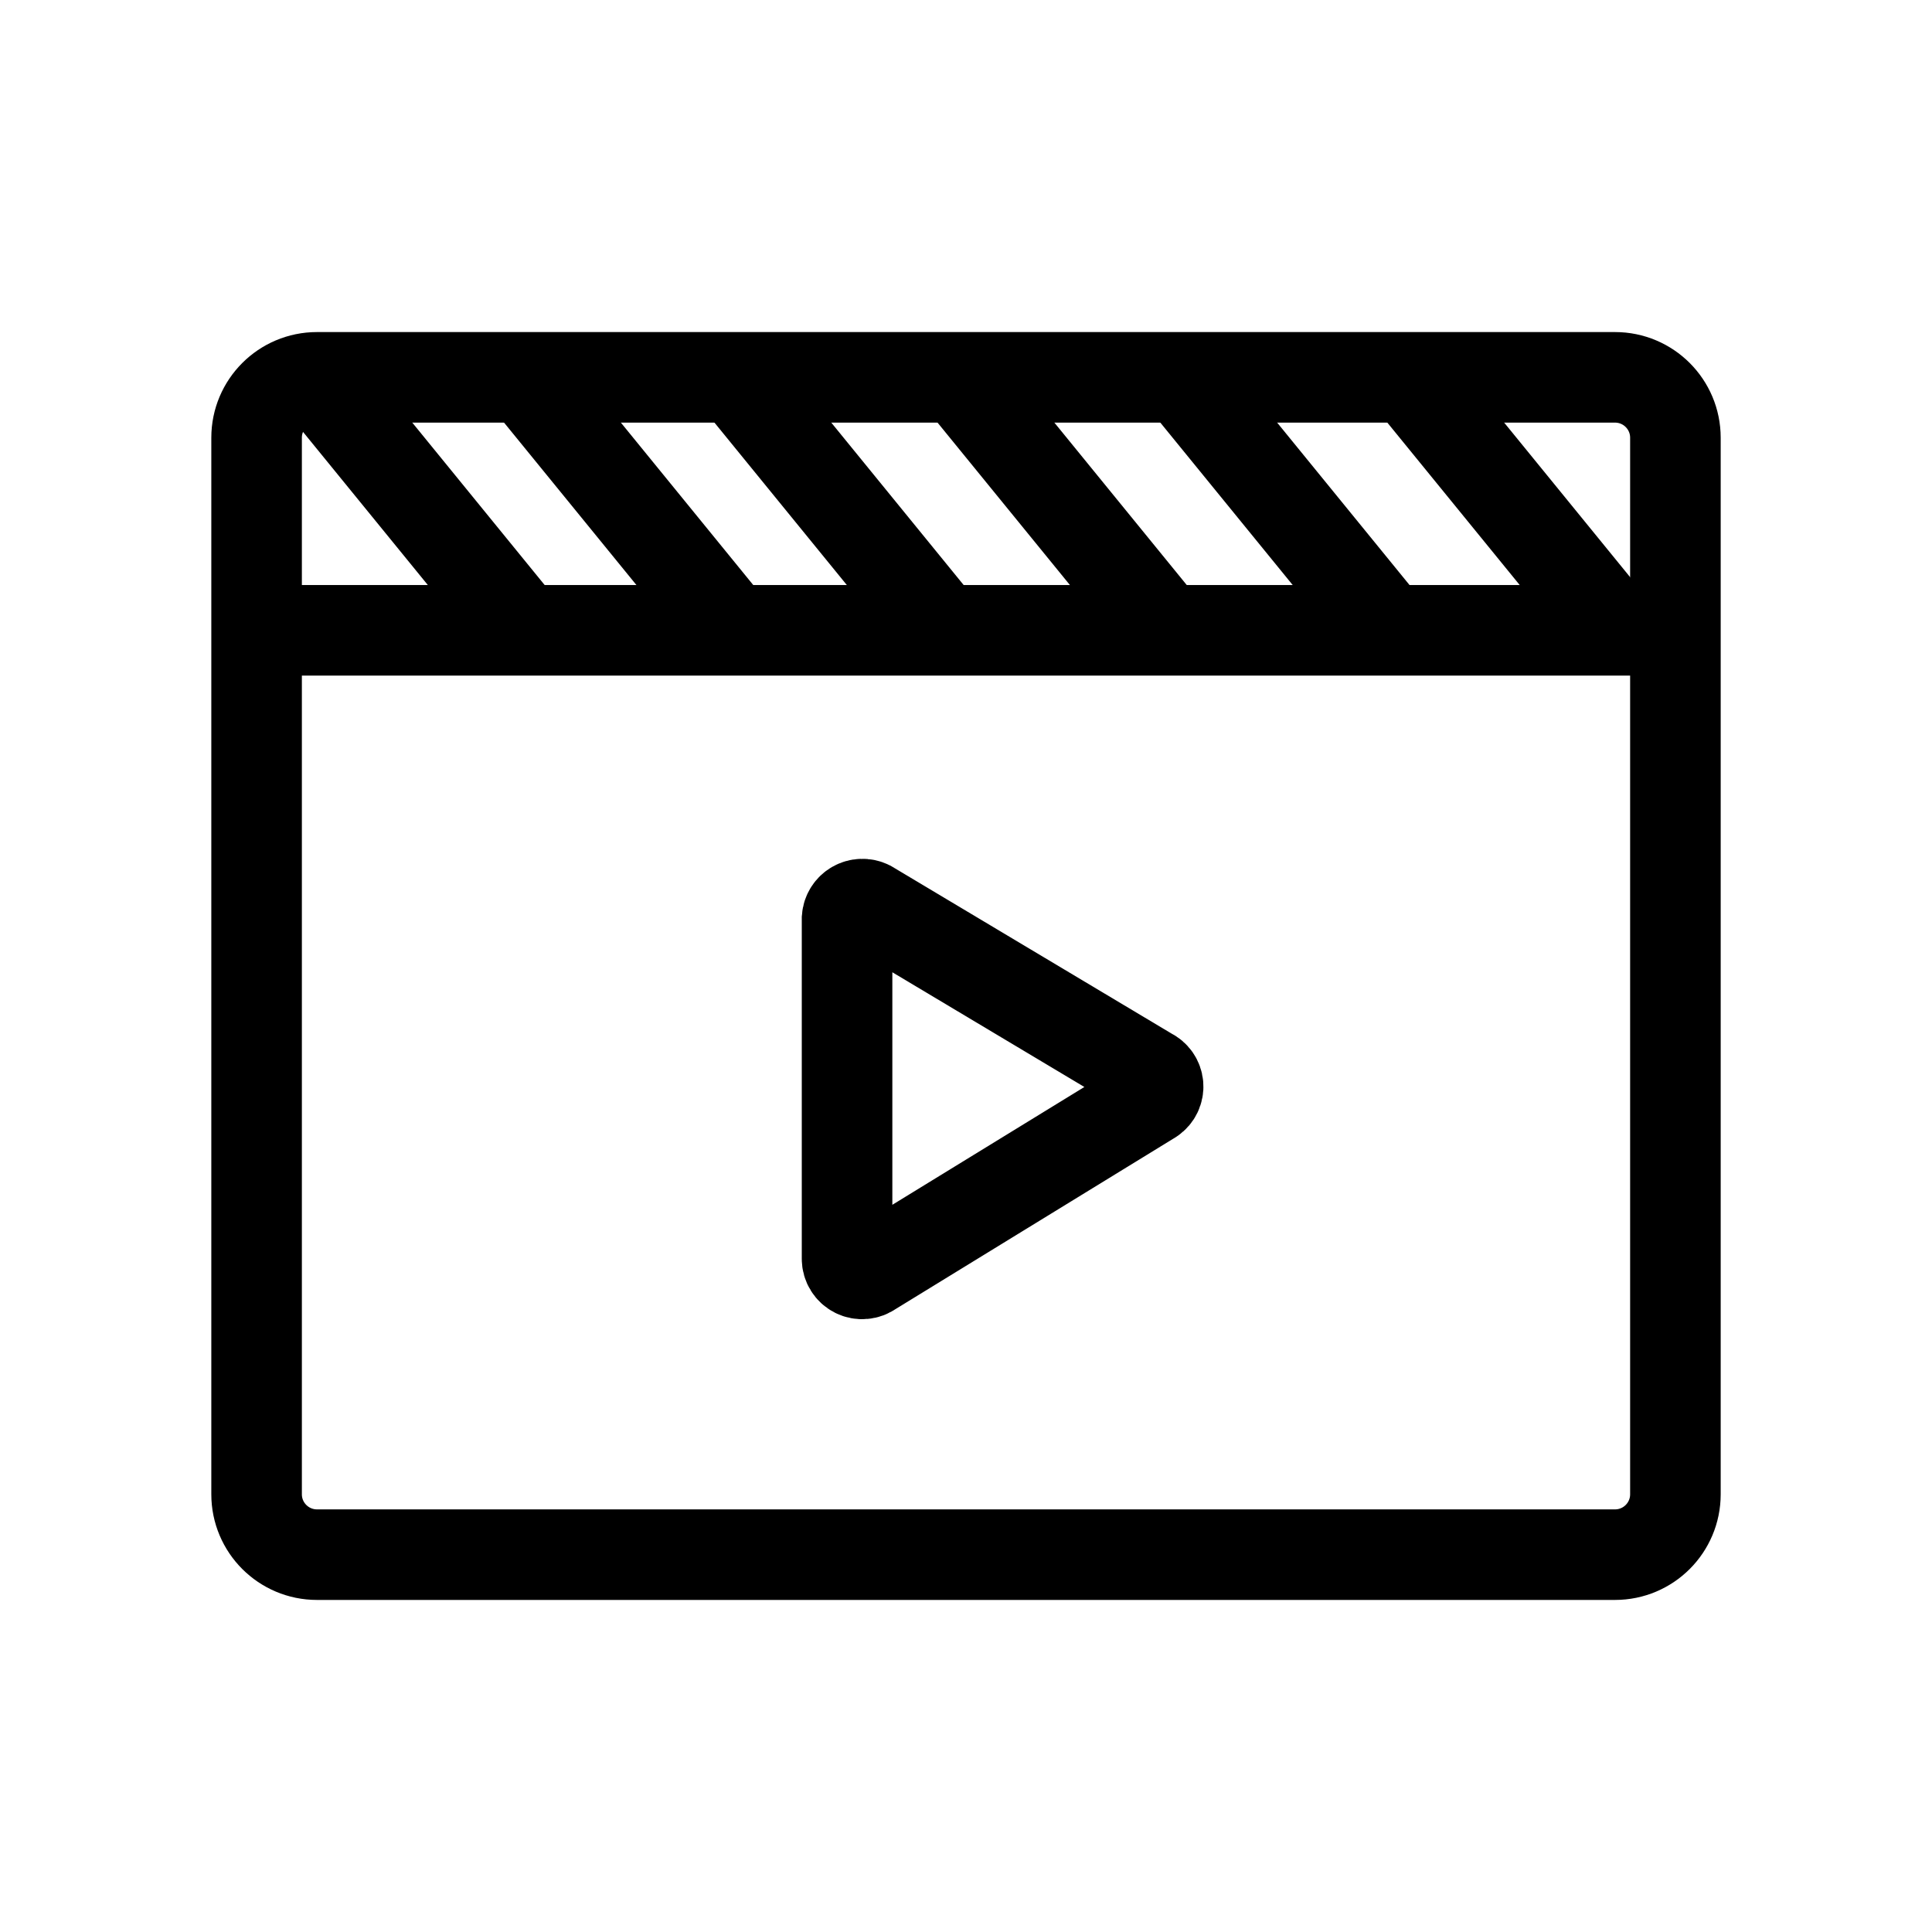
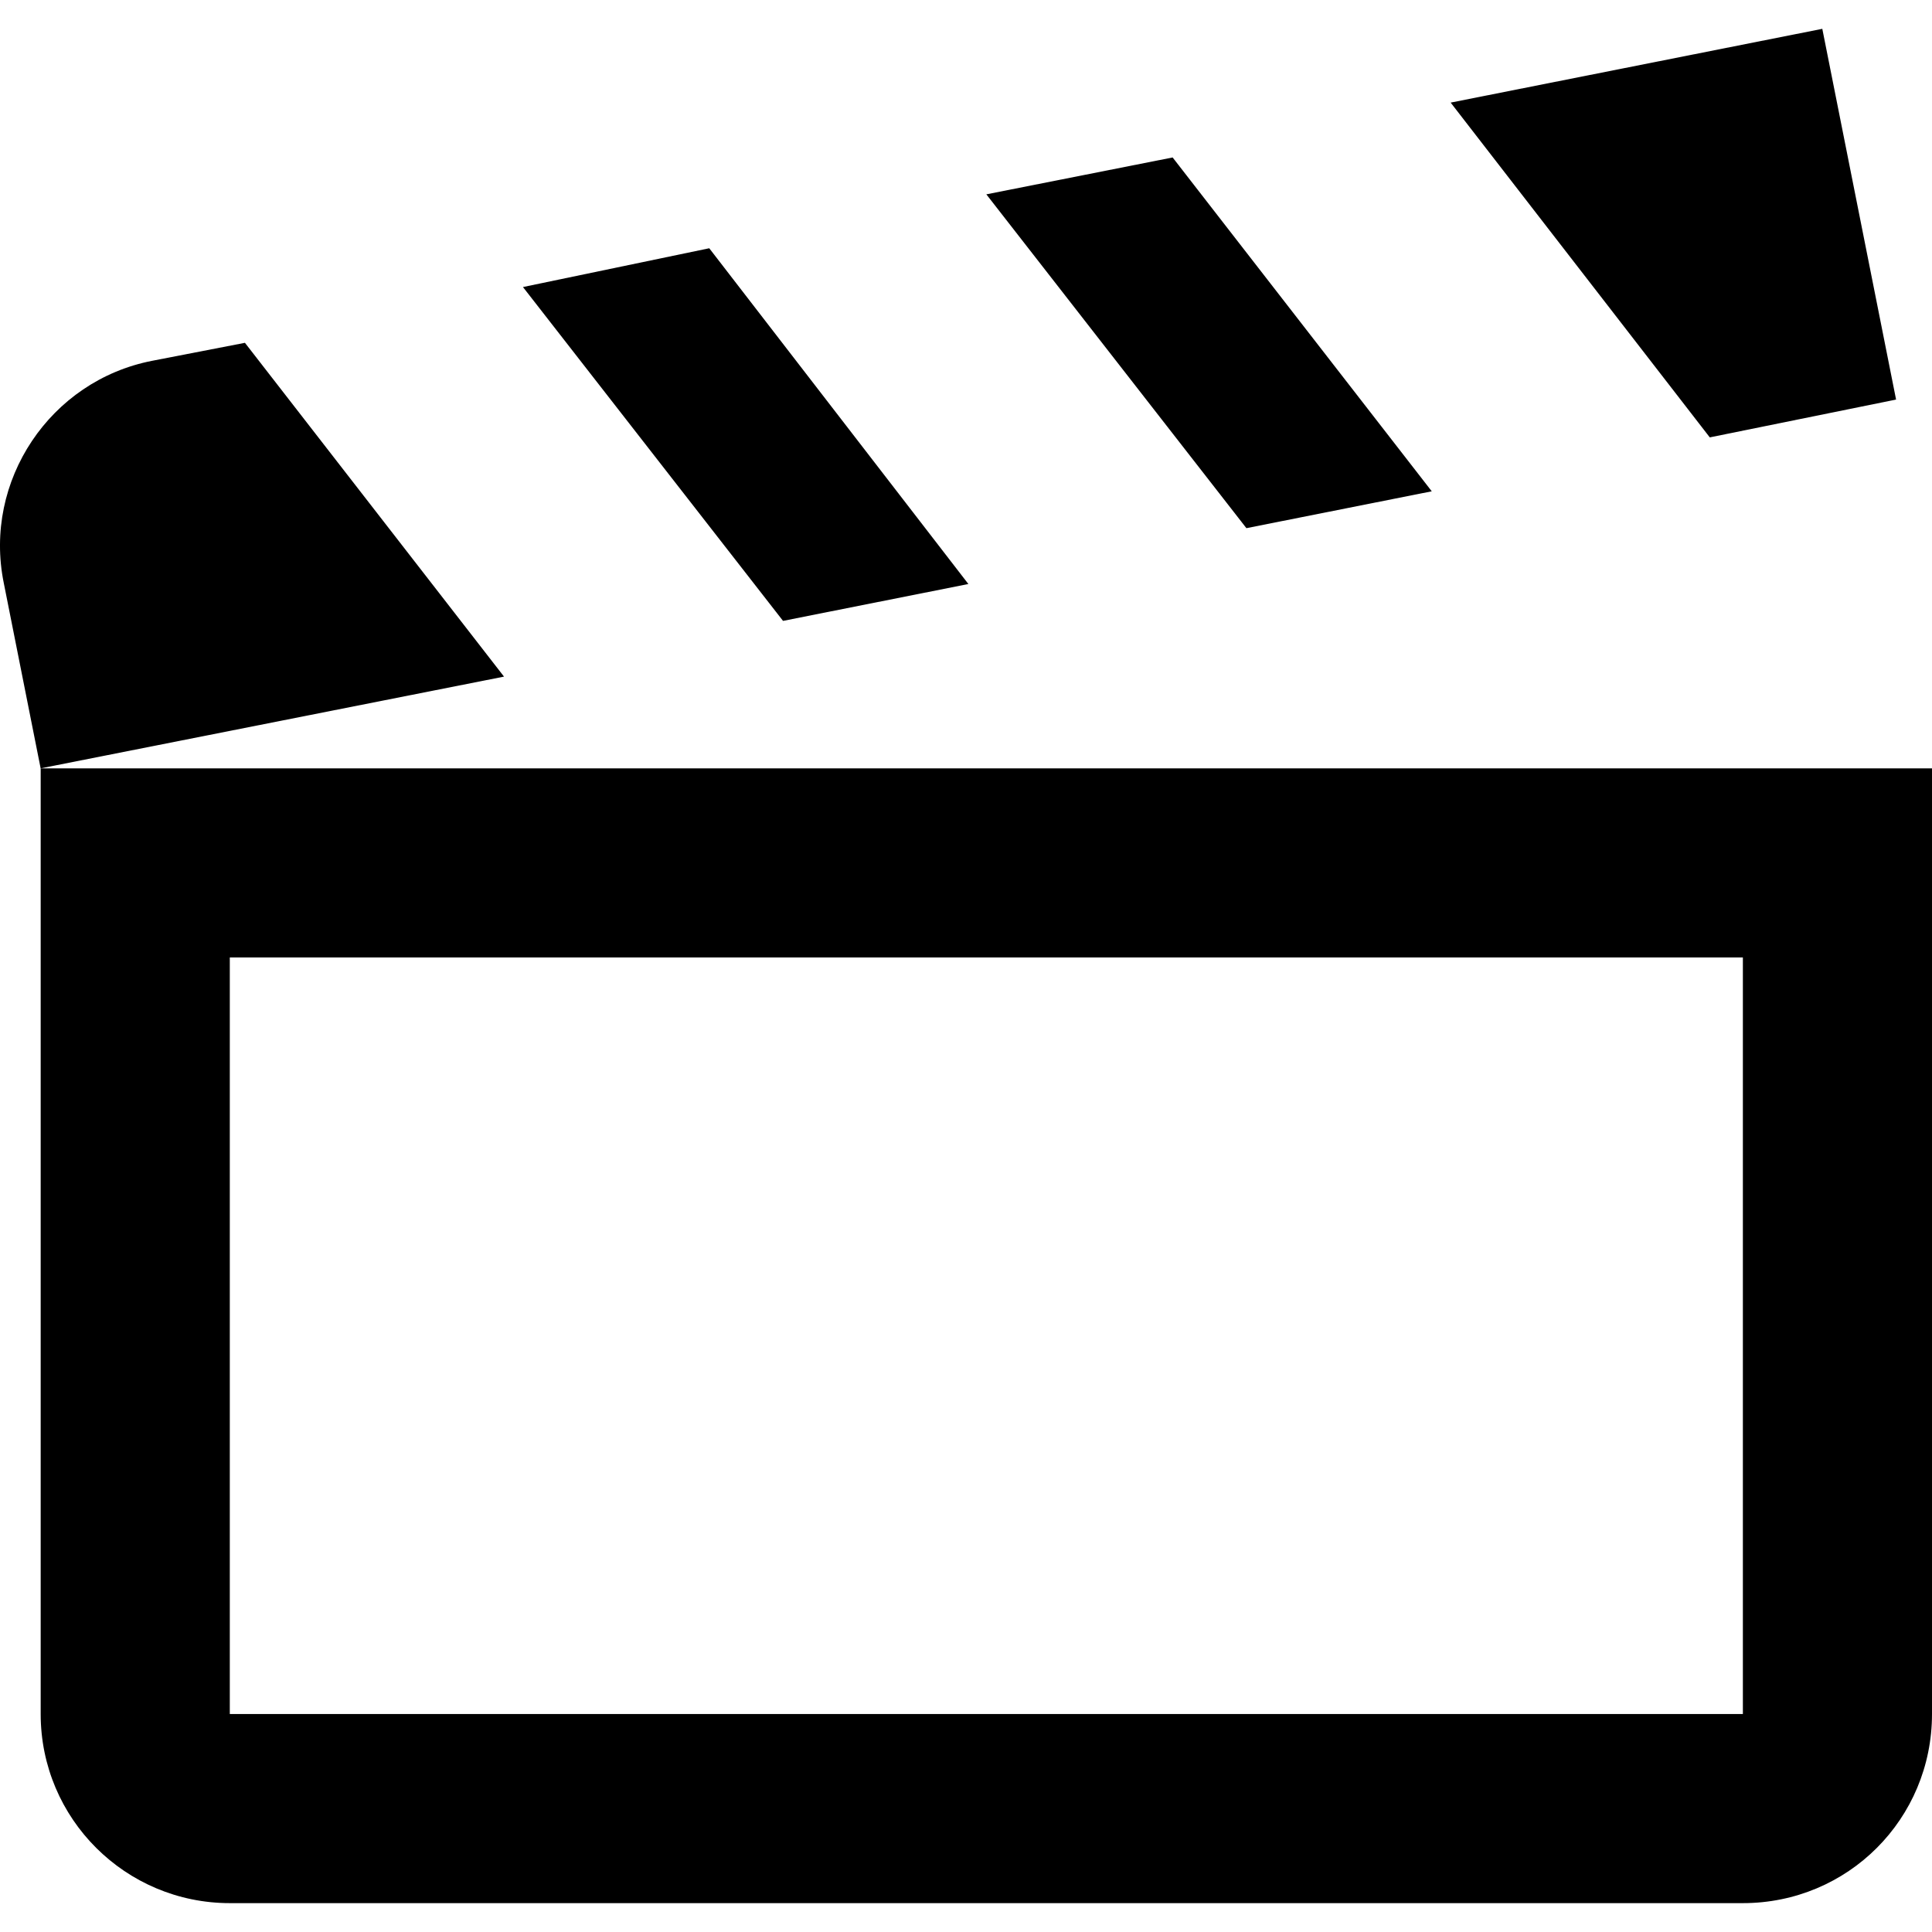
- <svg xmlns="http://www.w3.org/2000/svg" width="800px" height="800px" viewBox="0 0 64 64" stroke-width="3" stroke="#000000" fill="none">
-   <rect x="8.5" y="12.5" width="47" height="39" rx="2" />
-   <line x1="8.5" y1="20.88" x2="55.5" y2="20.88" />
-   <path d="M28.06,30.42V41.7a.5.5,0,0,0,.8.4l9.29-5.7a.49.49,0,0,0-.07-.85L28.79,30A.51.51,0,0,0,28.06,30.42Z" />
-   <line x1="10.5" y1="12.5" x2="17.33" y2="20.88" />
-   <line x1="17.41" y1="12.5" x2="24.24" y2="20.88" />
-   <line x1="24.38" y1="12.5" x2="31.21" y2="20.88" />
-   <line x1="31.77" y1="12.5" x2="38.6" y2="20.88" />
-   <line x1="39.15" y1="12.5" x2="45.98" y2="20.88" />
-   <line x1="46.67" y1="12.5" x2="53.5" y2="20.88" />
+ <svg xmlns="http://www.w3.org/2000/svg" version="1.1" id="mdi-movie-open-outline" x="0px" y="0px" viewBox="0 0 512 512" style="enable-background:new 0 0 512 512;" xml:space="preserve">
+   <g>
+     <path d="M482.93,7.64l-98.49,19.55l68.67,88.72l49.37-10.02L482.93,7.64 M310.76,41.73l-49.37,9.77l68.92,88.47l49.12-9.77   L310.76,41.73 M187.96,65.79l-49.37,10.28l68.92,88.47l49.12-9.77L187.96,65.79 M64.91,90.85l-24.56,4.76   C13.28,100.87-4.51,127.44,1,154.5l9.77,49.12l122.8-24.31L64.91,90.85 M461.88,253.74v200.49H60.9V253.74H461.88 M512,203.62   H10.78v250.61c0,27.82,22.56,50.12,50.12,50.12h400.98c27.82,0,50.12-22.3,50.12-50.12V203.62z" />
+   </g>
</svg>
